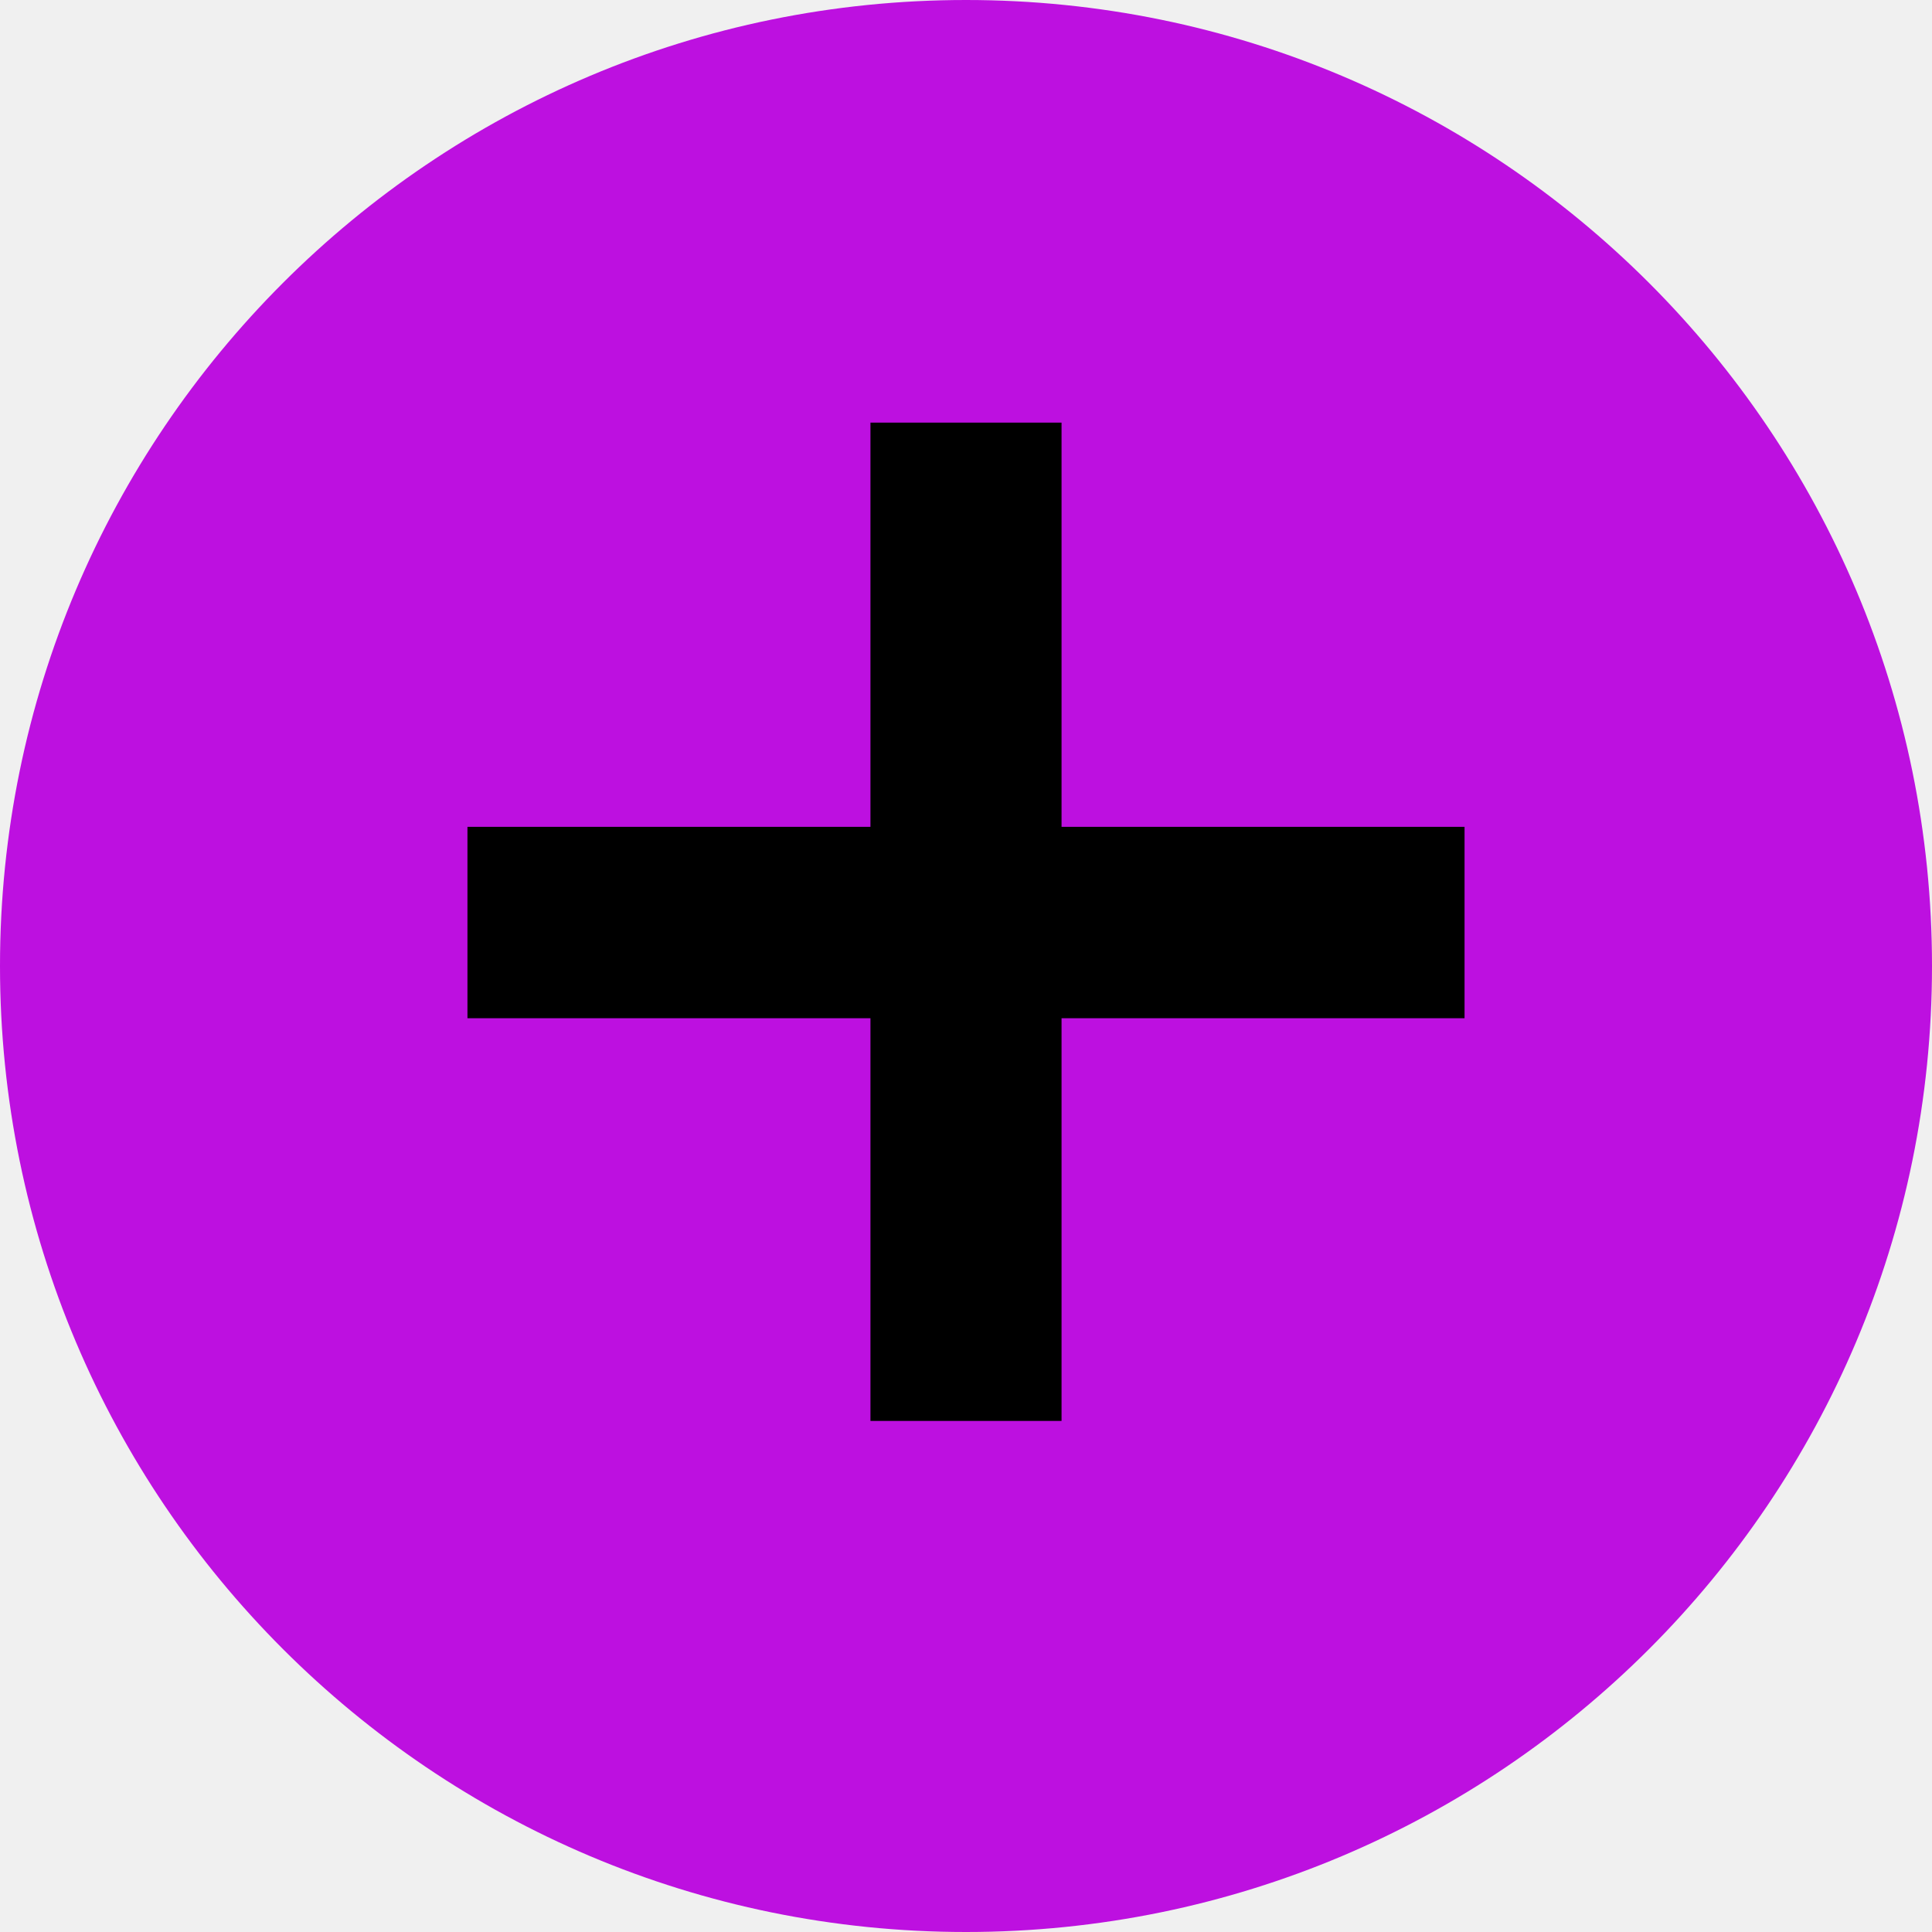
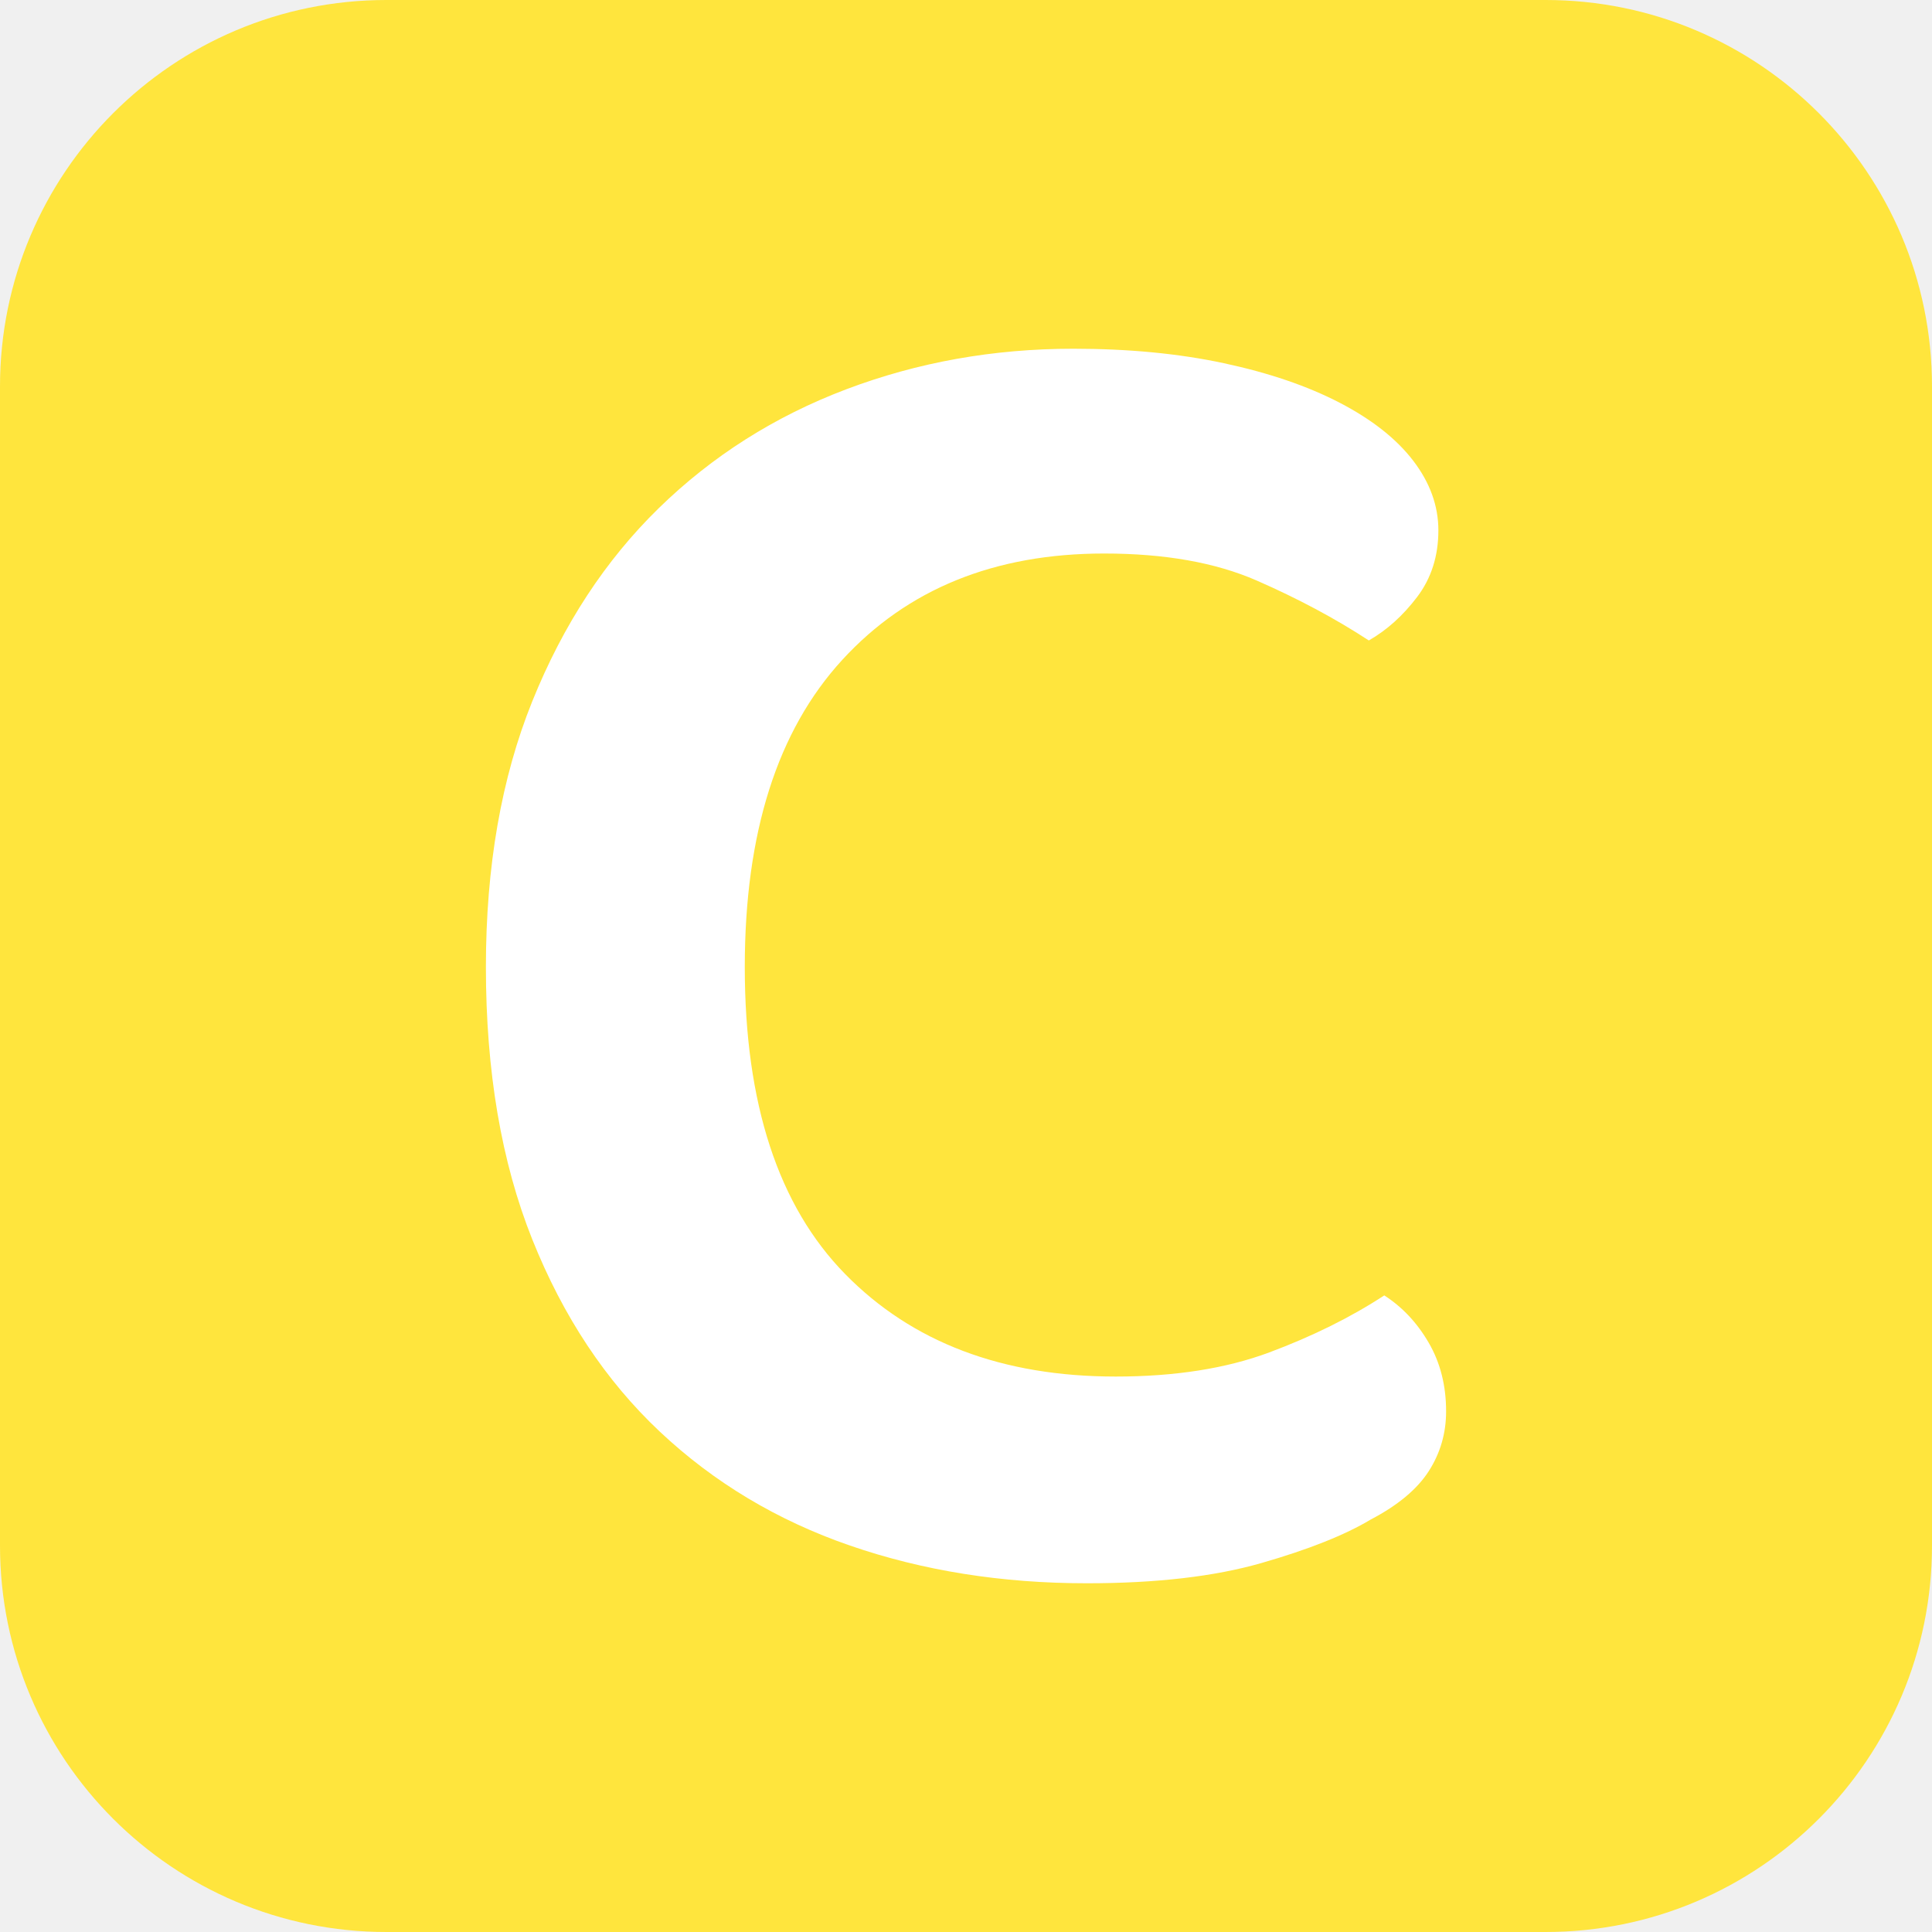
<svg xmlns="http://www.w3.org/2000/svg" width="256" height="256" viewBox="0 0 100 100">
-   <rect width="100" height="100" rx="50" fill="#bd10e0" />
-   <text x="50%" y="50%" dominant-baseline="central" text-anchor="middle" font-size="75">➕</text>
+   <rect width="100" height="100" rx="20" fill="#ffe53d" />
+   <path fill="#fff" d="M74.45 27.45L74.45 27.45Q74.45 29.45 73.35 30.90Q72.25 32.35 70.85 33.15L70.85 33.15Q68.25 31.45 65.05 30.05Q61.85 28.65 57.15 28.65L57.15 28.65Q48.65 28.65 43.60 34.15Q38.55 39.65 38.55 50.05L38.55 50.05Q38.55 60.65 43.75 65.95Q48.95 71.25 57.75 71.25L57.75 71.25Q62.35 71.25 65.70 70Q69.05 68.75 71.65 67.05L71.65 67.05Q73.05 67.95 73.95 69.50Q74.85 71.05 74.85 73.05L74.85 73.05Q74.85 74.75 73.95 76.15Q73.05 77.55 70.95 78.65L70.95 78.65Q68.95 79.85 65.30 80.90Q61.65 81.95 56.25 81.95L56.25 81.95Q49.65 81.95 44 80.00Q38.35 78.05 34.15 74.10Q29.95 70.15 27.55 64.15Q25.15 58.15 25.15 50.05L25.15 50.05Q25.15 42.25 27.55 36.30Q29.95 30.35 34.10 26.30Q38.25 22.25 43.80 20.15Q49.35 18.05 55.55 18.05L55.55 18.05Q59.85 18.05 63.35 18.80Q66.85 19.55 69.35 20.85Q71.85 22.15 73.15 23.85Q74.45 25.55 74.45 27.45Z" />
</svg>
